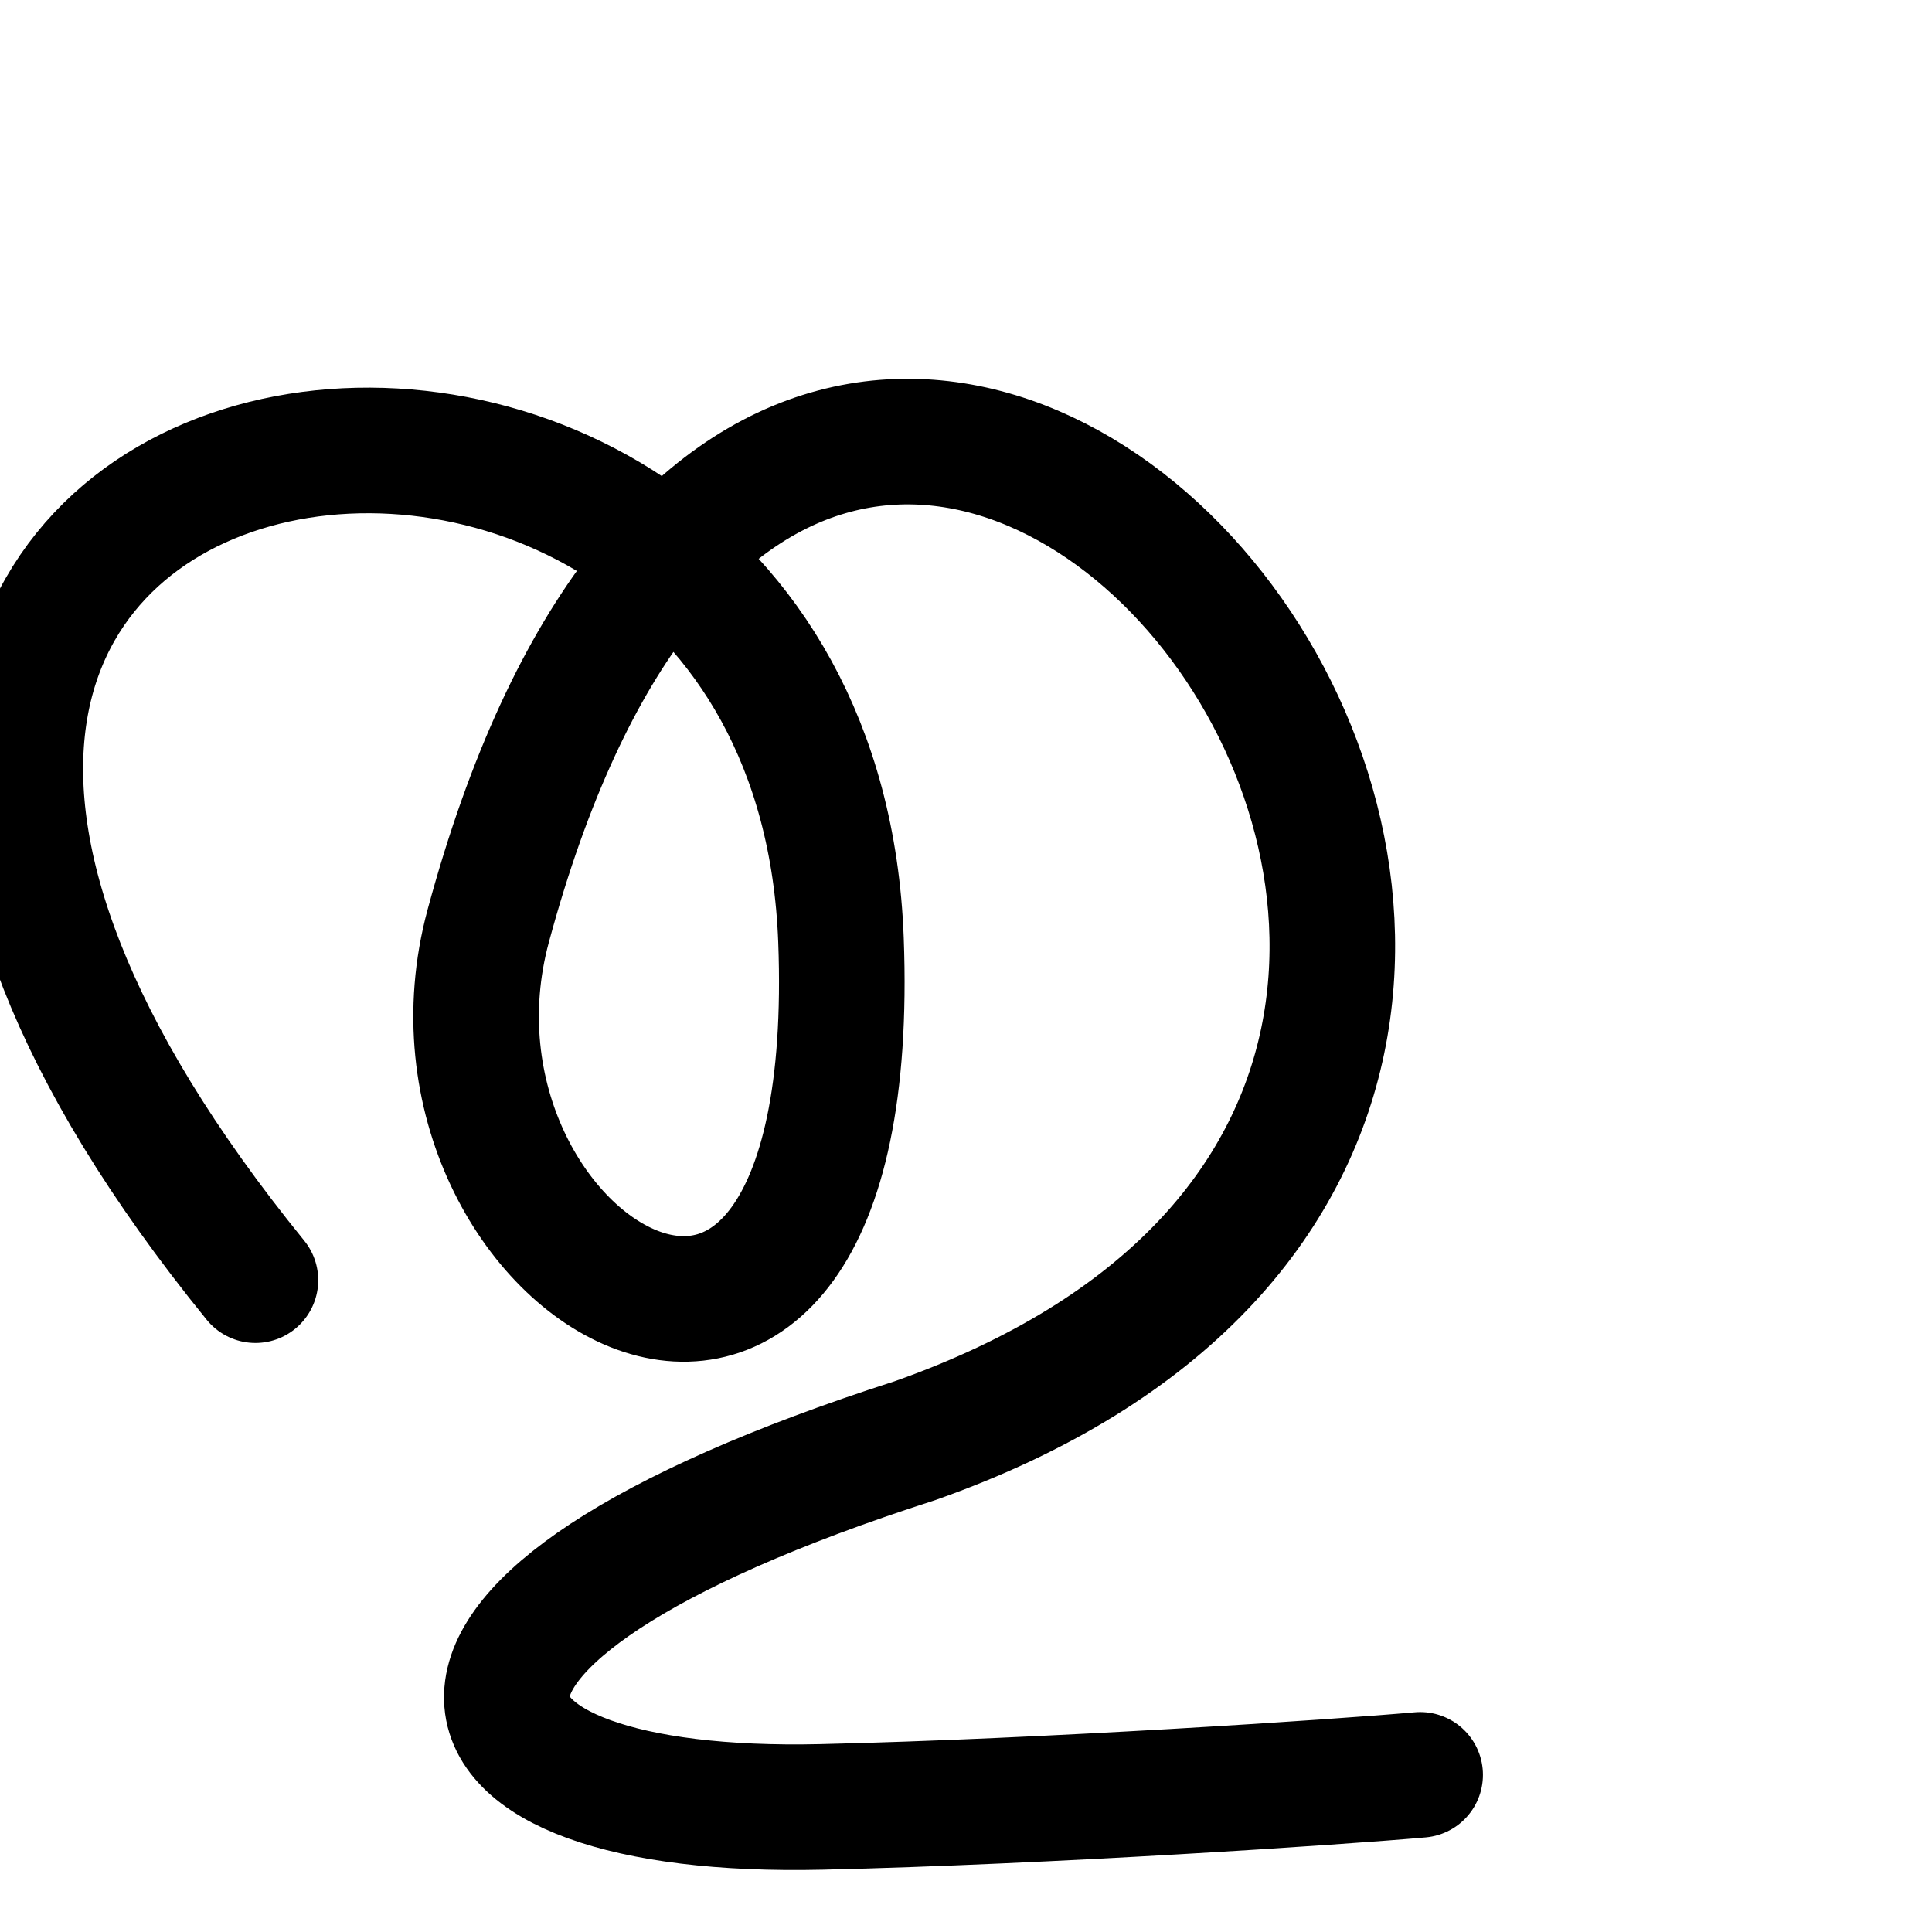
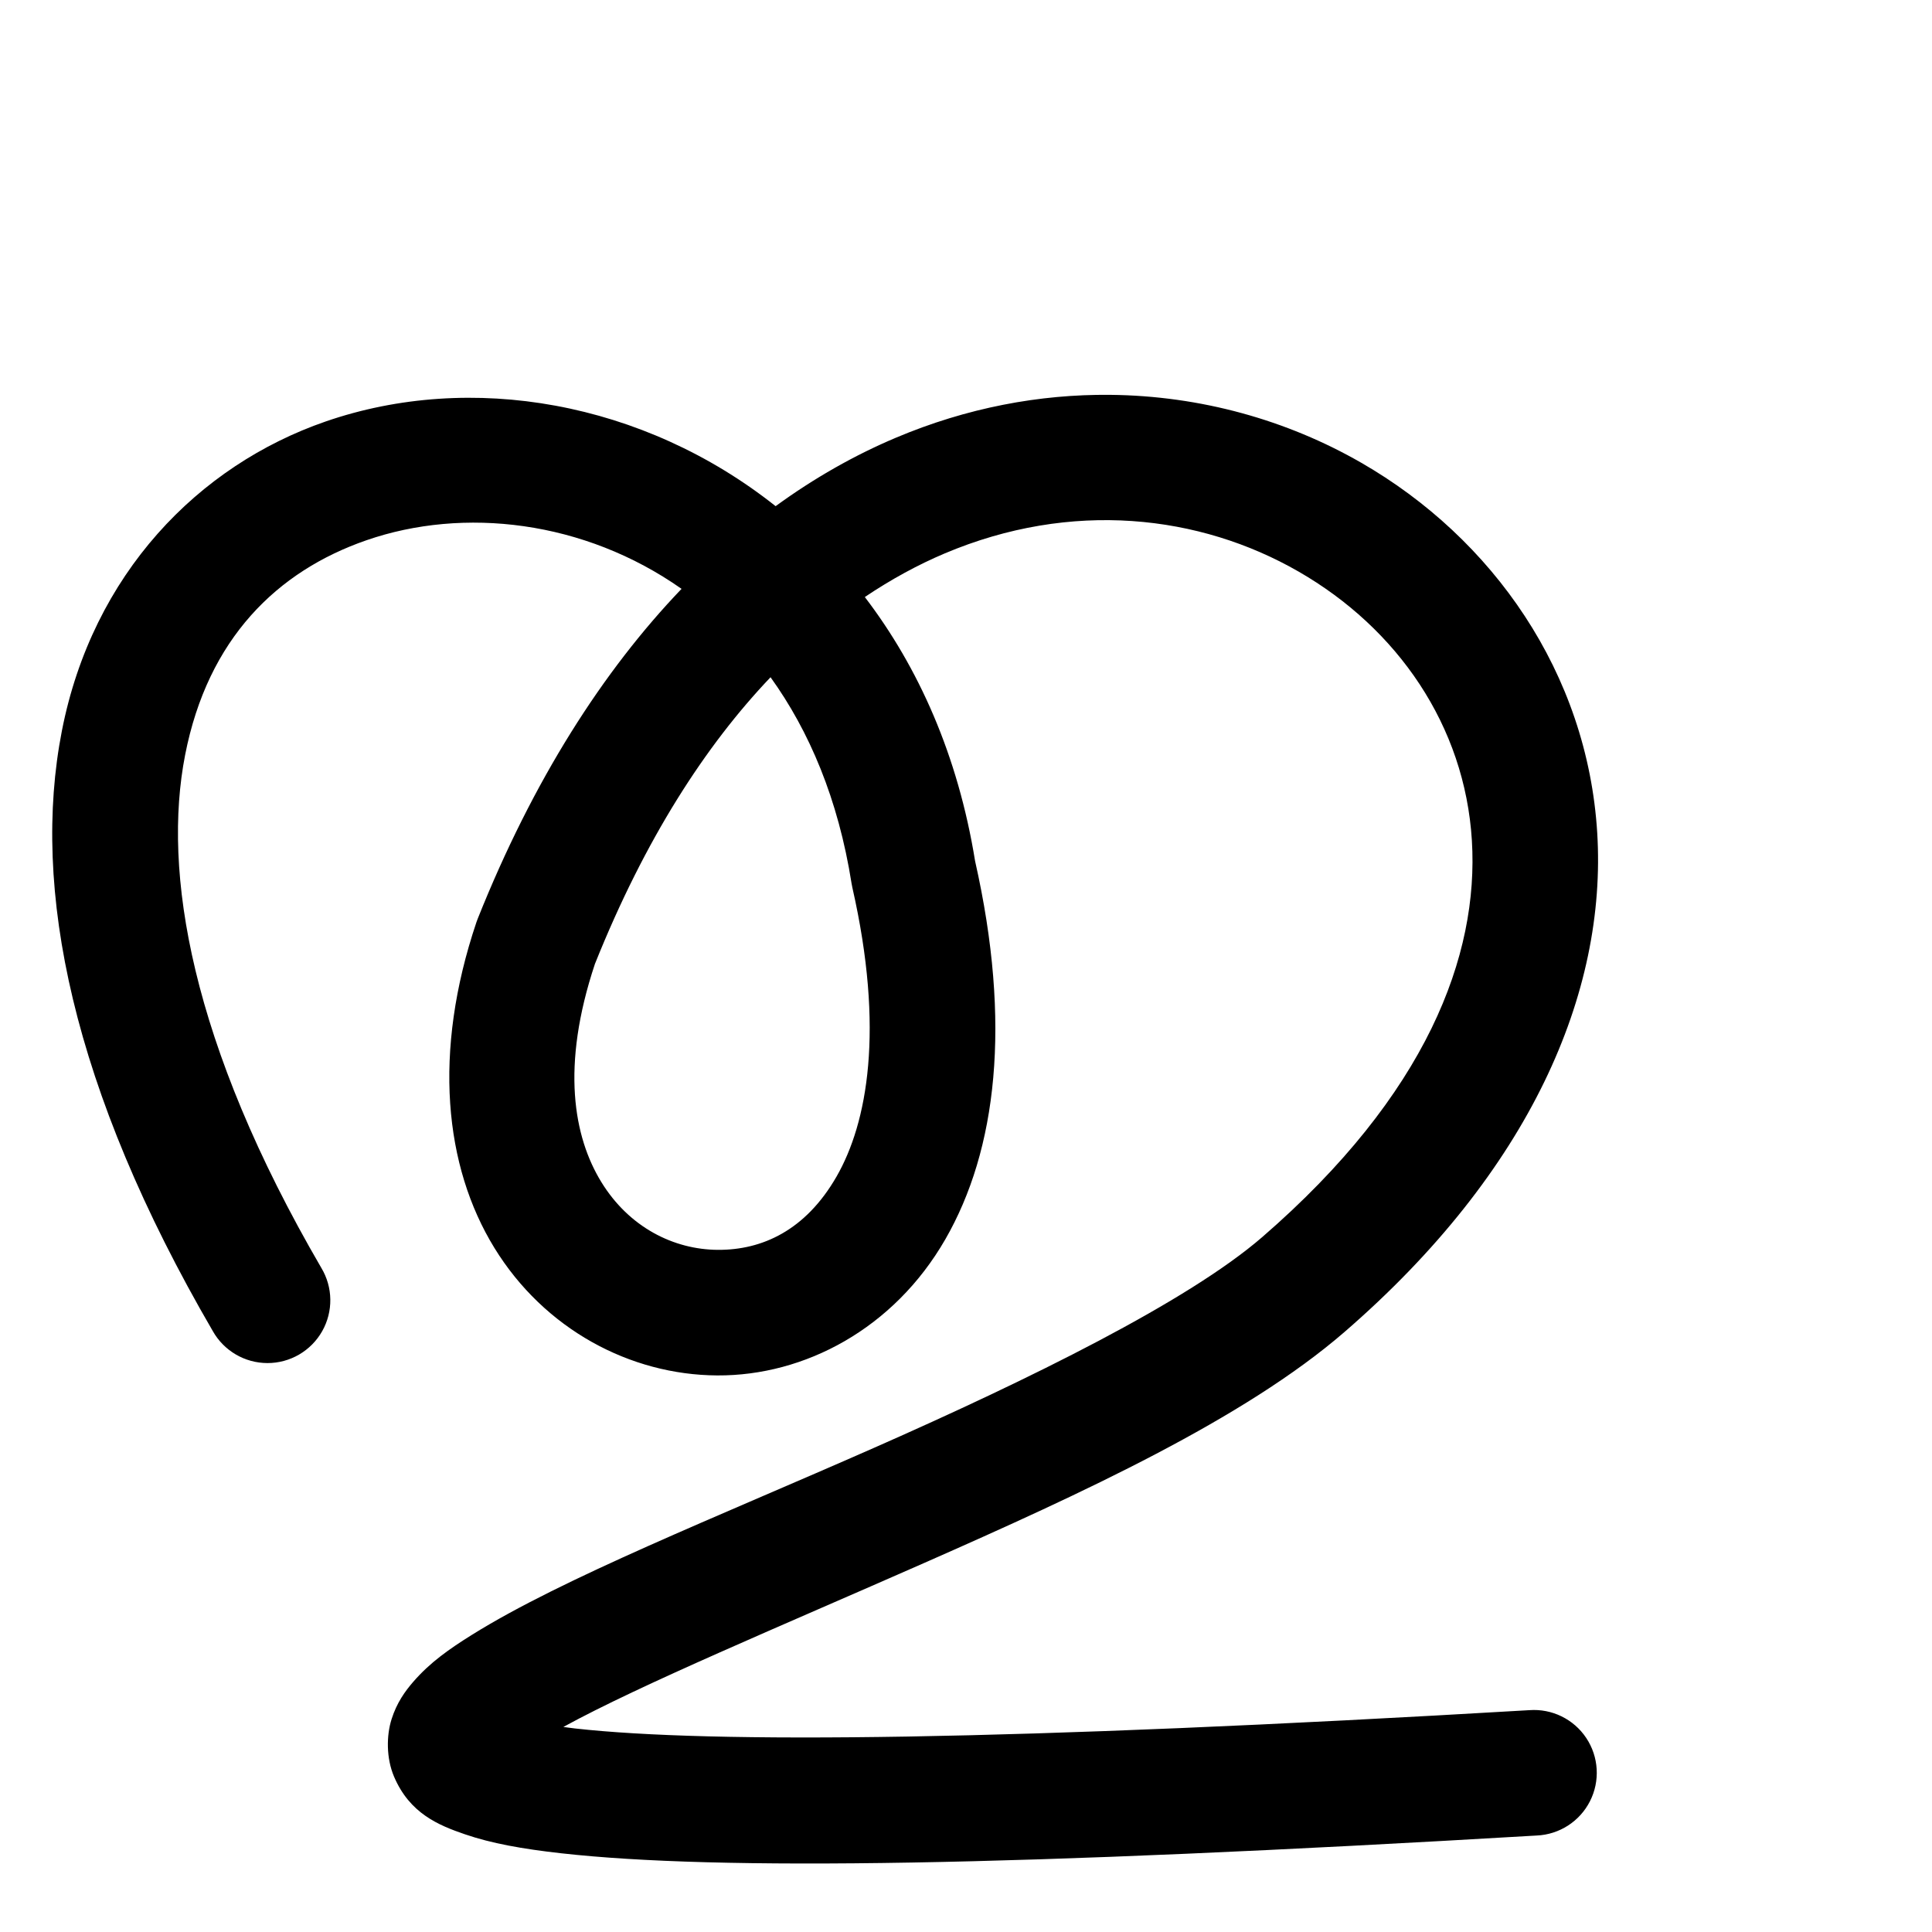
<svg xmlns="http://www.w3.org/2000/svg" width="2000" height="2000" id="svg2992" version="1.1">
  <defs id="defs5498">
    </defs>
  <g id="layer1" transform="translate(0,1000)">
-     <path style="fill:none;fill-rule:evenodd;stroke:#000000;stroke-width:130;stroke-linecap:round;stroke-linejoin:round;stroke-miterlimit:4;stroke-dasharray:none;stroke-opacity:1" d="M 264.425,325.24 C -520,-640 840,-840 870.581,-27.086 894.392,605.896 409.608,313.158 505.415,-41.485 840,-1280 2000,120 947.044,491.437 360,680 440,880 850.247,870.511 1081.955,865.152 1386.252,844.847 1470.14,837.321" id="path13140" />
-     <path style="fill:none;fill-rule:evenodd;stroke:#000000;stroke-width:130;stroke-linecap:round;stroke-linejoin:round;stroke-miterlimit:4;stroke-dasharray:none;stroke-opacity:1" d="M -1476.576,336.215 C -2063.62,-672.14 -863.62,-832.14 -833.04,-19.227 -809.228,613.755 -1288.484,331.934 -1198.205,-33.626 -1045.245,-652.995 -272.676,-740.474 -323.445,-150.799 c -26.929,312.774 -20.175,358.659 -159.505,549.594 -104.104,142.662 -368.541,167.803 -774.55,147.543 -370.301,-18.478 -626.936,286.937 63.922,345.52 229.624,19.471 649.957,-43.998 950.752,-68.482" id="path13140-8" />
+     <g id="layer1-5" transform="translate(61.42874,14.36269)">
+       <path id="path13140-7" d="m -1529.82,319.01 c -563.105,-967.234 558.093,-1145.568 669.301,-440.782 143.655,632.427 -554.405,555.738 -390.93,70.941 406.131,-1017.338 1520.595,-274.228 794.397,354.411 -361.241,312.711 -1921.241,632.711 237.743,505.475" style="fill:none;fill-rule:evenodd;stroke:#000000;stroke-width:130;stroke-linecap:round;stroke-linejoin:round;stroke-miterlimit:4;stroke-dasharray:none;stroke-opacity:1" />
+       <path style="color:#000000;font-style:normal;font-variant:normal;font-weight:normal;font-stretch:normal;font-size:medium;line-height:normal;font-family:sans-serif;text-indent:0;text-align:start;text-decoration:none;text-decoration-line:none;text-decoration-style:solid;text-decoration-color:#000000;letter-spacing:normal;word-spacing:normal;text-transform:none;direction:ltr;block-progression:tb;writing-mode:lr-tb;baseline-shift:baseline;text-anchor:start;clip-rule:nonzero;display:inline;overflow:visible;visibility:visible;opacity:1;isolation:auto;mix-blend-mode:normal;color-interpolation:sRGB;color-interpolation-filters:linearRGB;solid-color:#000000;solid-opacity:1;fill:#000000;fill-opacity:1;fill-rule:evenodd;stroke:none;stroke-width:130;stroke-linecap:round;stroke-linejoin:round;stroke-miterlimit:4;stroke-dasharray:none;stroke-dashoffset:0;stroke-opacity:1;color-rendering:auto;image-rendering:auto;shape-rendering:auto;text-rendering:auto;enable-background:accumulate" d="m 1087.777,-605.619 c -72.862,-0.715 -148.262,13.274 -222.137,44.533 -42.312,17.904 -83.904,41.382 -124.156,70.701 C 604.68,-598.89 425.981,-630.013 275.559,-578 144.191,-532.576 34.389,-420.507 2.602,-257.656 -29.185,-94.806 12.912,112.869 158.844,363.533 A 65.007,65.007 0 1 0 271.191,298.127 C 135.571,65.174 106.654,-112.155 130.193,-232.752 c 23.54,-120.597 95.405,-190.42 187.85,-222.385 100.457,-34.736 225.084,-20.675 326.068,50.352 -81.117,84.694 -153.583,197.623 -211.09,341.676 a 65.007,65.007 0 0 0 -1.227,3.33 c -45.51,134.963 -33.201,252.925 18.521,337.156 51.723,84.231 140.47,131.623 230.762,132.1 90.291,0.477 182.74,-48.211 236.109,-140.941 53.228,-92.485 68.777,-223.29 30.793,-391.562 -17.74,-109.417 -58.66,-200.707 -114.158,-273.295 27.366,-18.369 54.97,-33.401 82.479,-45.041 131.635,-55.699 264.193,-40.16 366.51,18.668 102.317,58.828 172.165,159.456 179.449,278.422 7.284,118.966 -46.477,262.903 -217.016,410.531 -76.955,66.616 -240.397,146.996 -402.533,218.463 -162.136,71.467 -321.583,134.592 -415.561,193.262 -23.494,14.667 -43.321,28.553 -60.662,48.516 -8.671,9.981 -17.195,21.89 -22.57,38.85 -5.375,16.959 -5.568,40.293 2.543,59.381 16.222,38.176 46.071,50.396 73.418,59.768 27.347,9.371 59.036,15.1 99.646,19.648 162.444,18.196 468.944,13.495 1009.828,-18.381 a 65.007,65.007 0 1 0 -7.648,-129.773 c -538.608,31.742 -846.727,34.754 -987.709,18.963 -4.416,-0.495 -8.159,-1.062 -12.24,-1.596 80.254,-43.987 226.259,-104.827 373.389,-169.68 164.495,-72.507 331.518,-149.394 435.184,-239.133 192.561,-166.692 271.814,-351.384 261.688,-516.764 -10.126,-165.38 -108.115,-304.814 -244.406,-383.176 -76.664,-44.079 -166.152,-69.305 -259.832,-70.225 z m -351.543,292.33 c 40.083,55.628 70.133,126.352 83.879,213.469 a 65.007,65.007 0 0 0 0.82,4.268 C 854.391,51.742 836.521,148.079 804.516,203.689 772.51,259.3 727.596,279.72 681.764,279.479 635.931,279.237 589.795,256.085 561.098,209.352 532.552,162.865 518.942,89.939 554.455,-16.572 606.366,-146.084 669.029,-242.745 736.234,-313.289 Z M 455.779,758.311 c 0.007,-0.076 0.49,0.359 1.037,0.816 -0.637,-0.416 -1.044,-0.742 -1.037,-0.816 z" id="path13140-7-0" />
+     </g>
  </g>
</svg>
